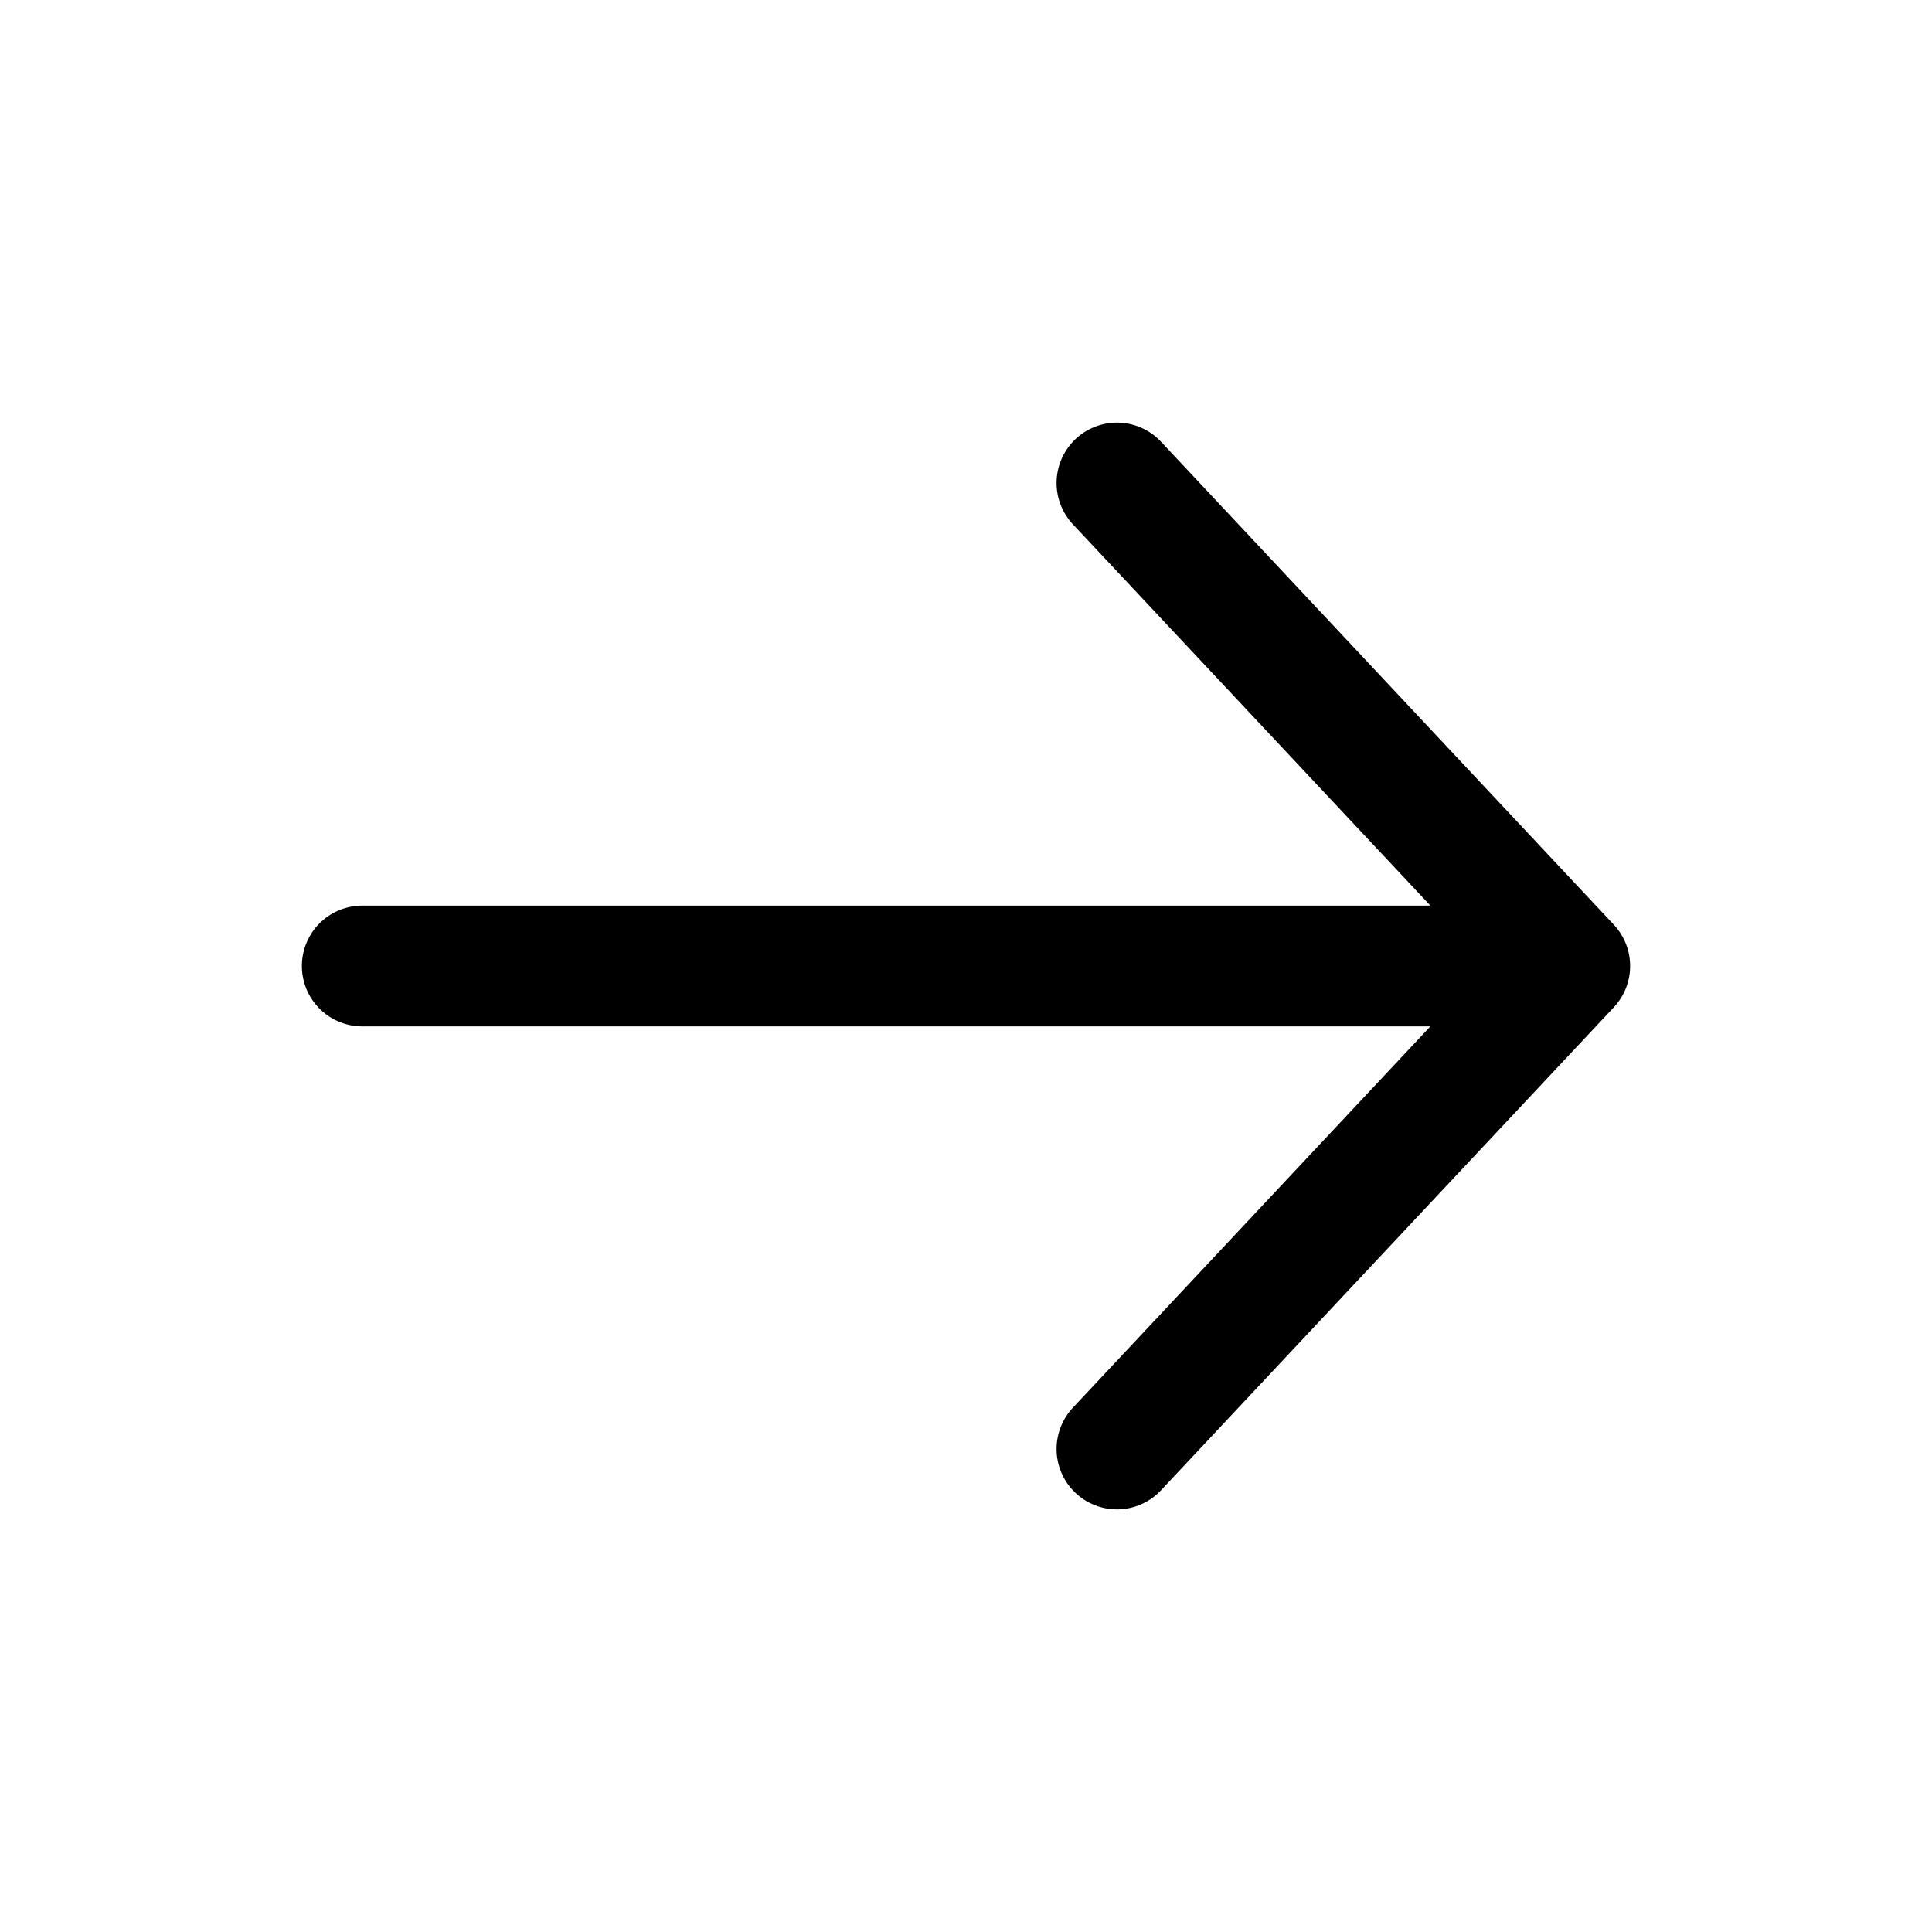
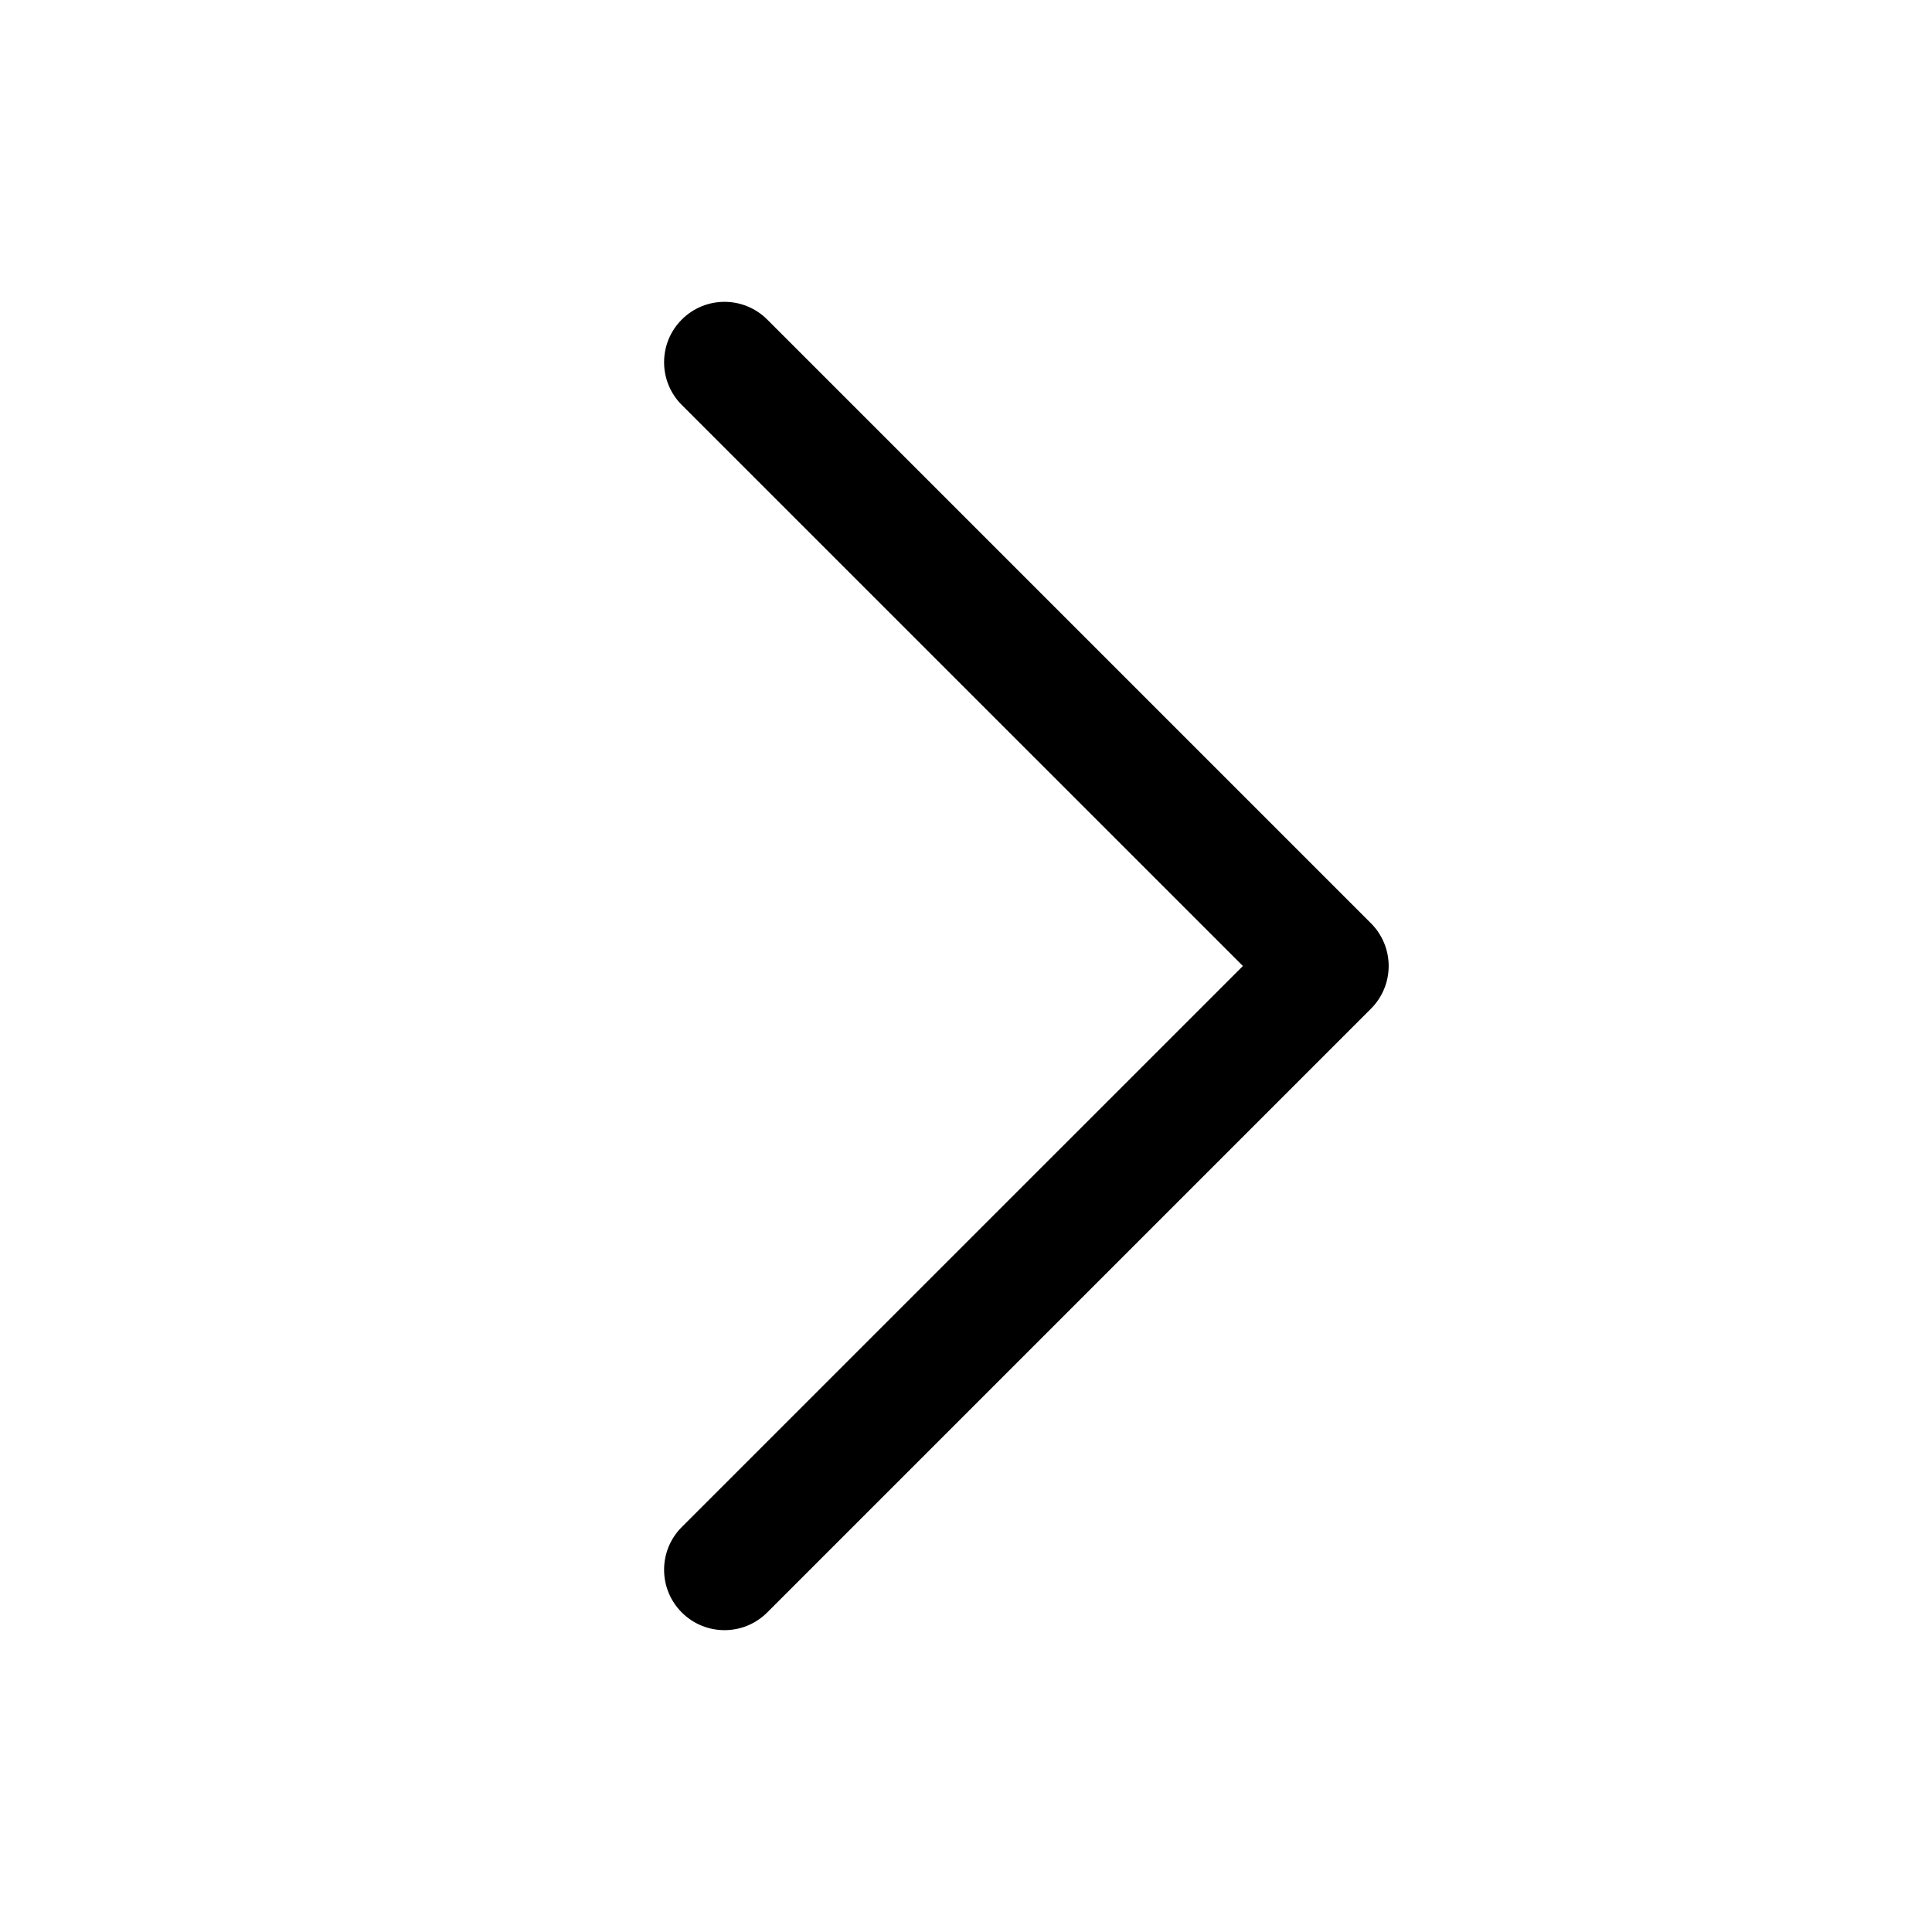
- <svg xmlns="http://www.w3.org/2000/svg" fill="none" viewBox="0 0 24 24" stroke-width="1.5" stroke-linecap="round" stroke-linejoin="round" stroke="currentColor">
-   <path d="M4.5 12h15m0 0-5.625-6m5.625 6-5.625 6" />
+ <svg xmlns="http://www.w3.org/2000/svg" fill="currentColor" viewBox="0 0 256 256">
+   <path d="M181.66,133.66l-80,80a8,8,0,0,1-11.32-11.32L164.69,128,90.34,53.66a8,8,0,0,1,11.32-11.32l80,80A8,8,0,0,1,181.66,133.66Z" />
</svg>
